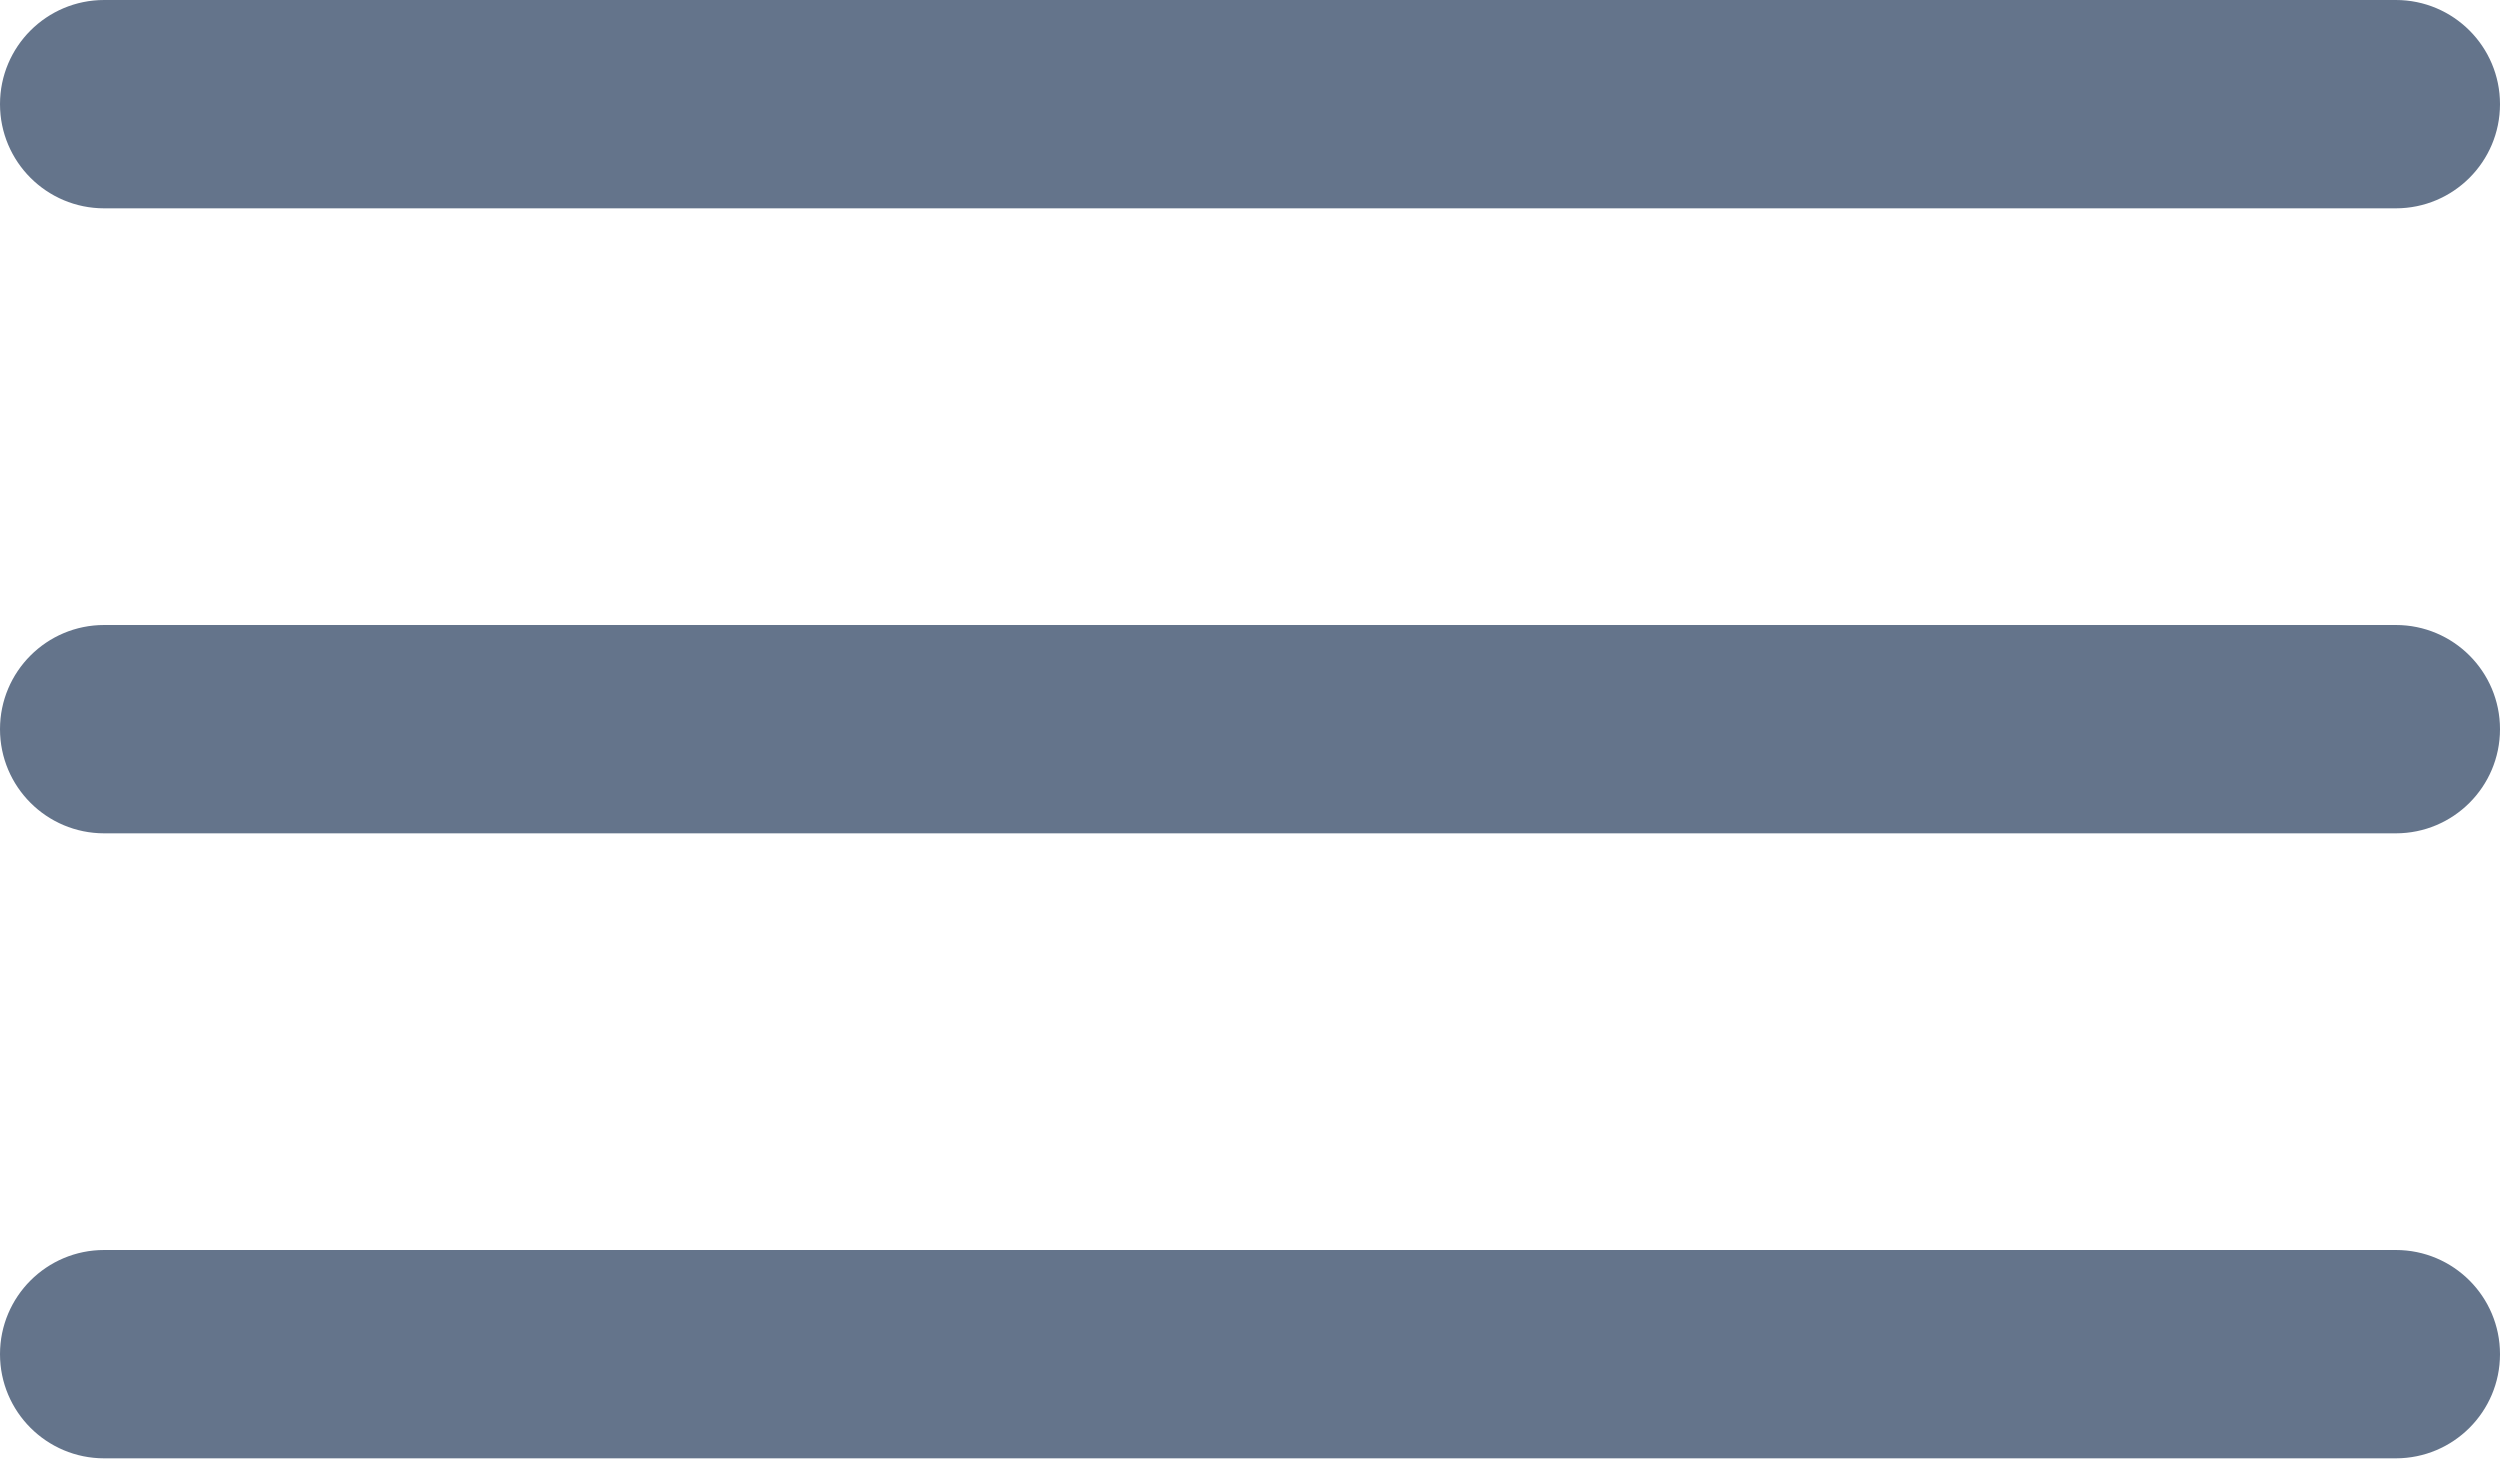
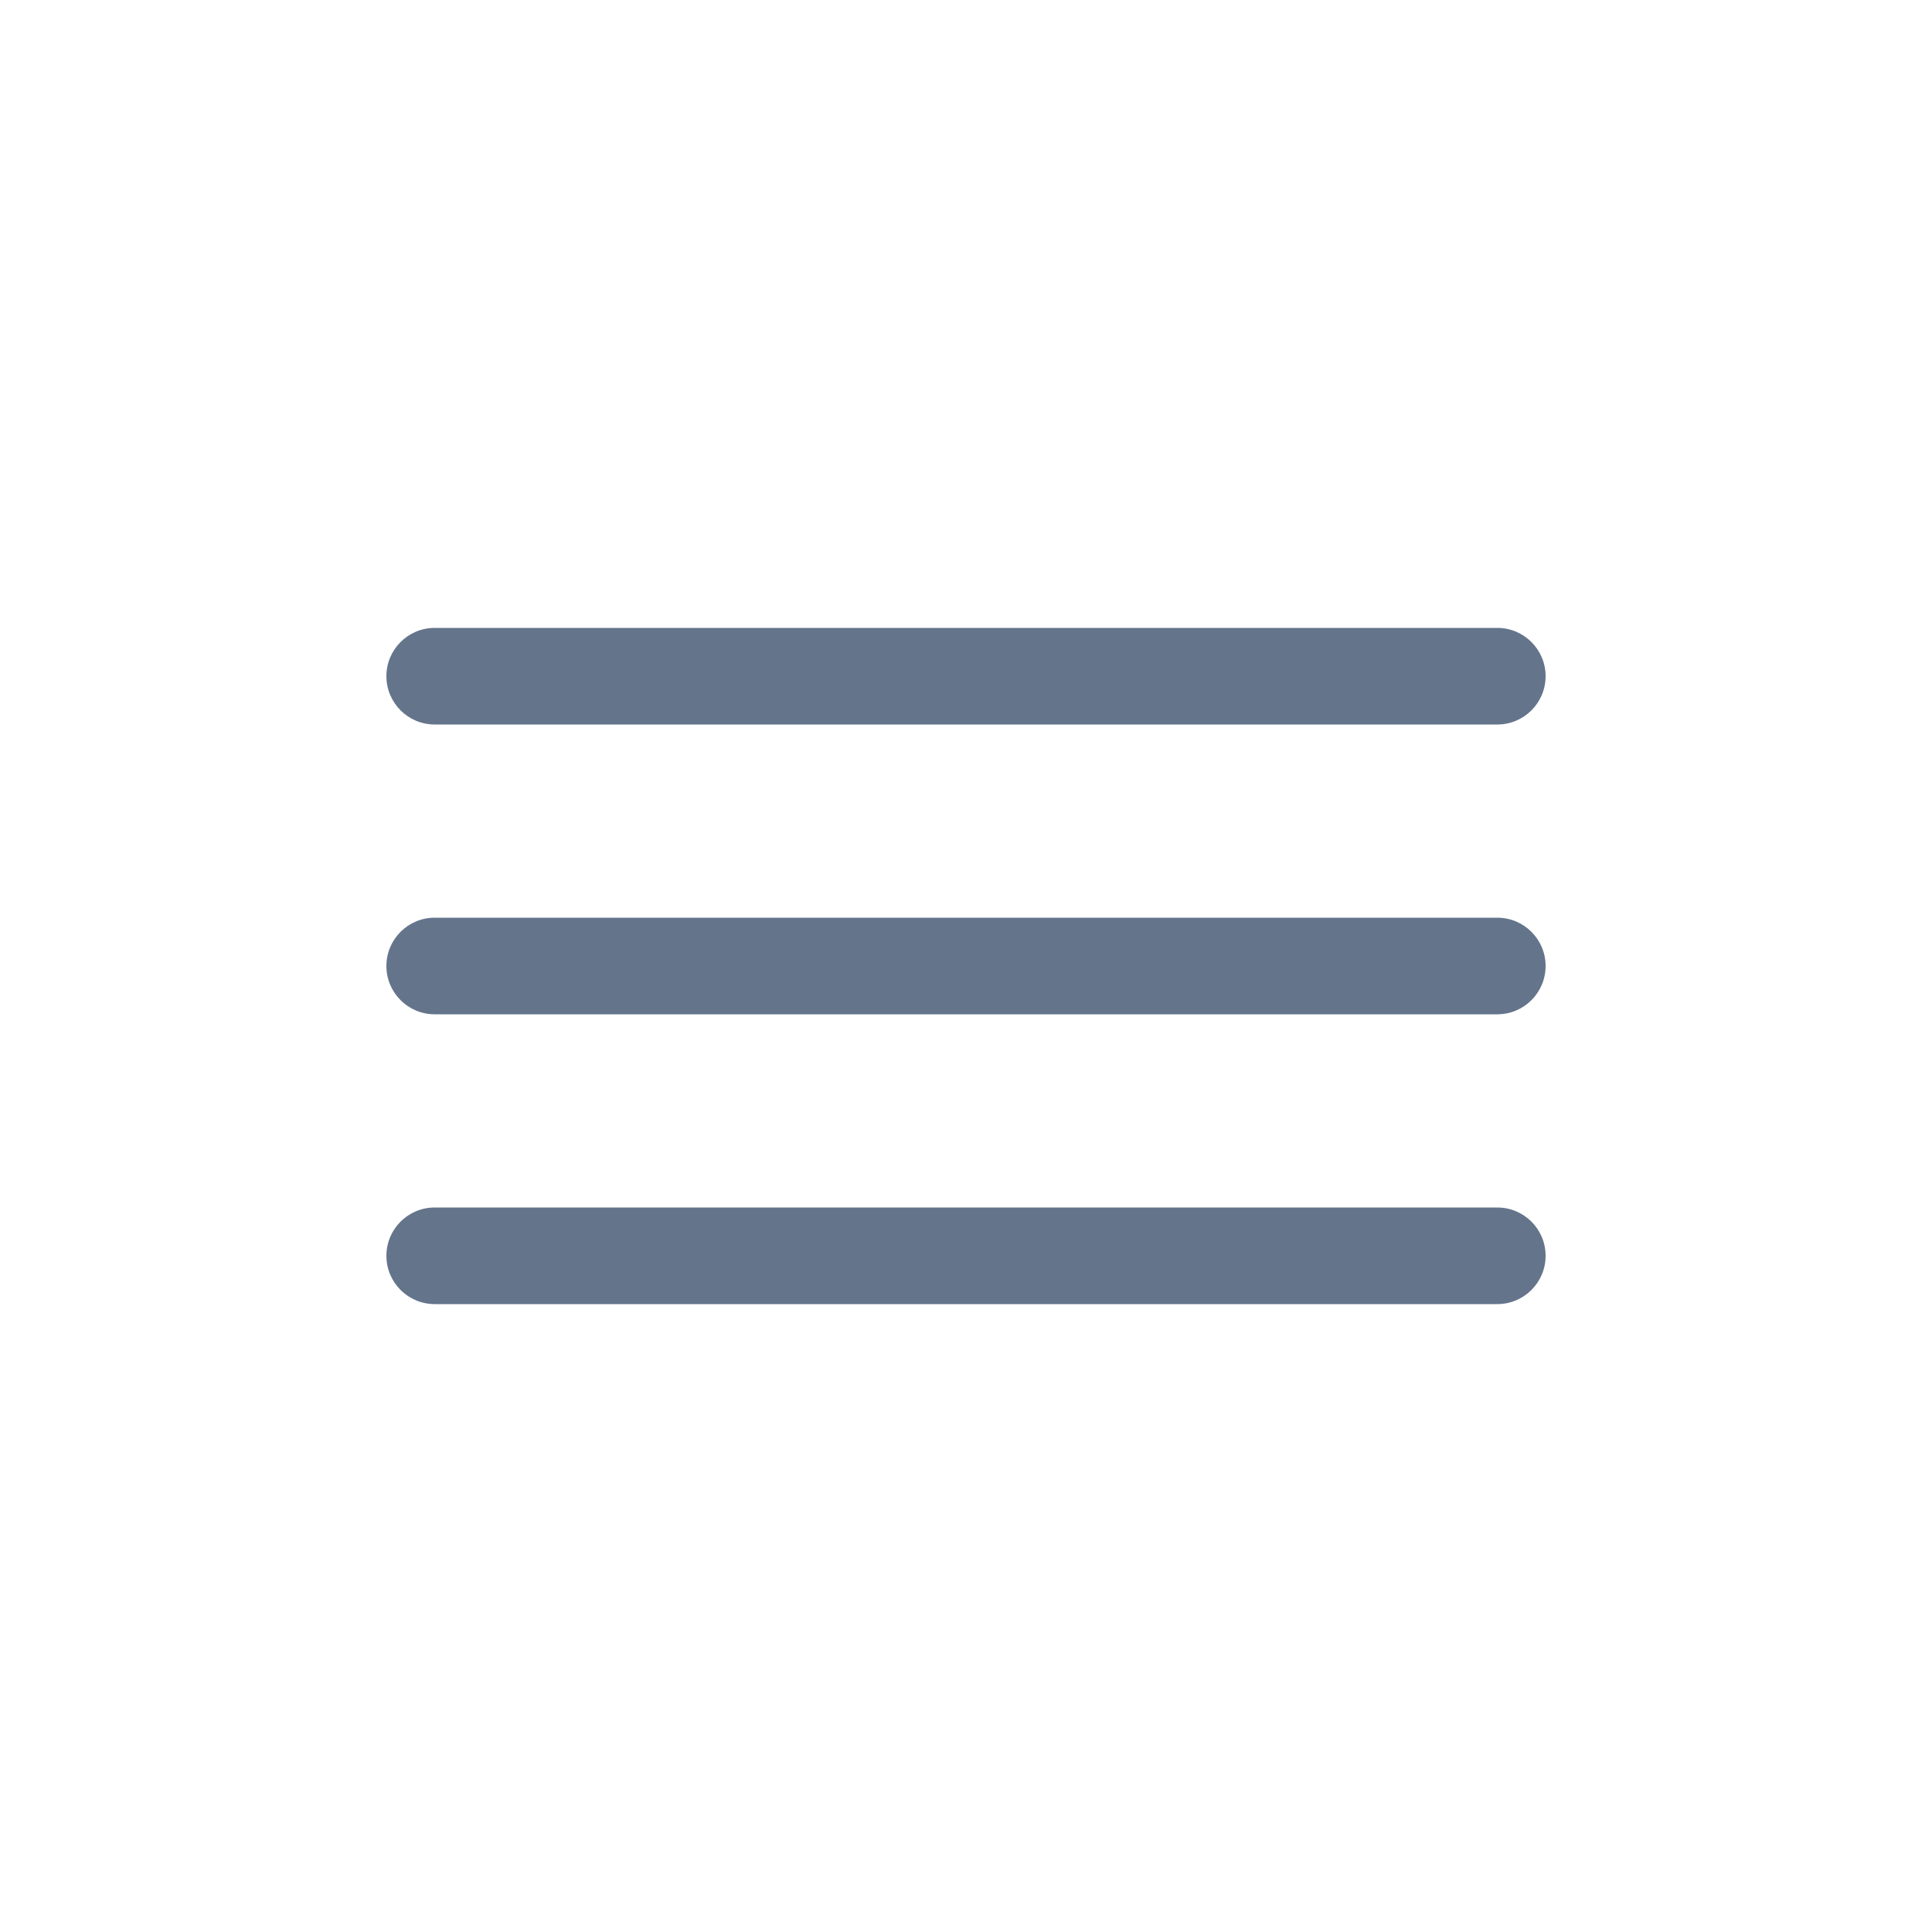
- <svg xmlns="http://www.w3.org/2000/svg" width="24" height="14" viewBox="0 0 24 14" fill="none">
-   <rect width="24" height="2" rx="1" fill="#64748B" />
-   <rect y="6" width="24" height="2" rx="1" fill="#64748B" />
-   <rect y="12" width="24" height="2" rx="1" fill="#64748B" />
+ <svg xmlns="http://www.w3.org/2000/svg" width="40" height="40" viewBox="0 0 40 40" fill="none">
+   <rect x="8" y="13" width="24" height="2" rx="1" fill="#64748B" />
+   <rect x="8" y="19" width="24" height="2" rx="1" fill="#64748B" />
+   <rect x="8" y="25" width="24" height="2" rx="1" fill="#64748B" />
</svg>
